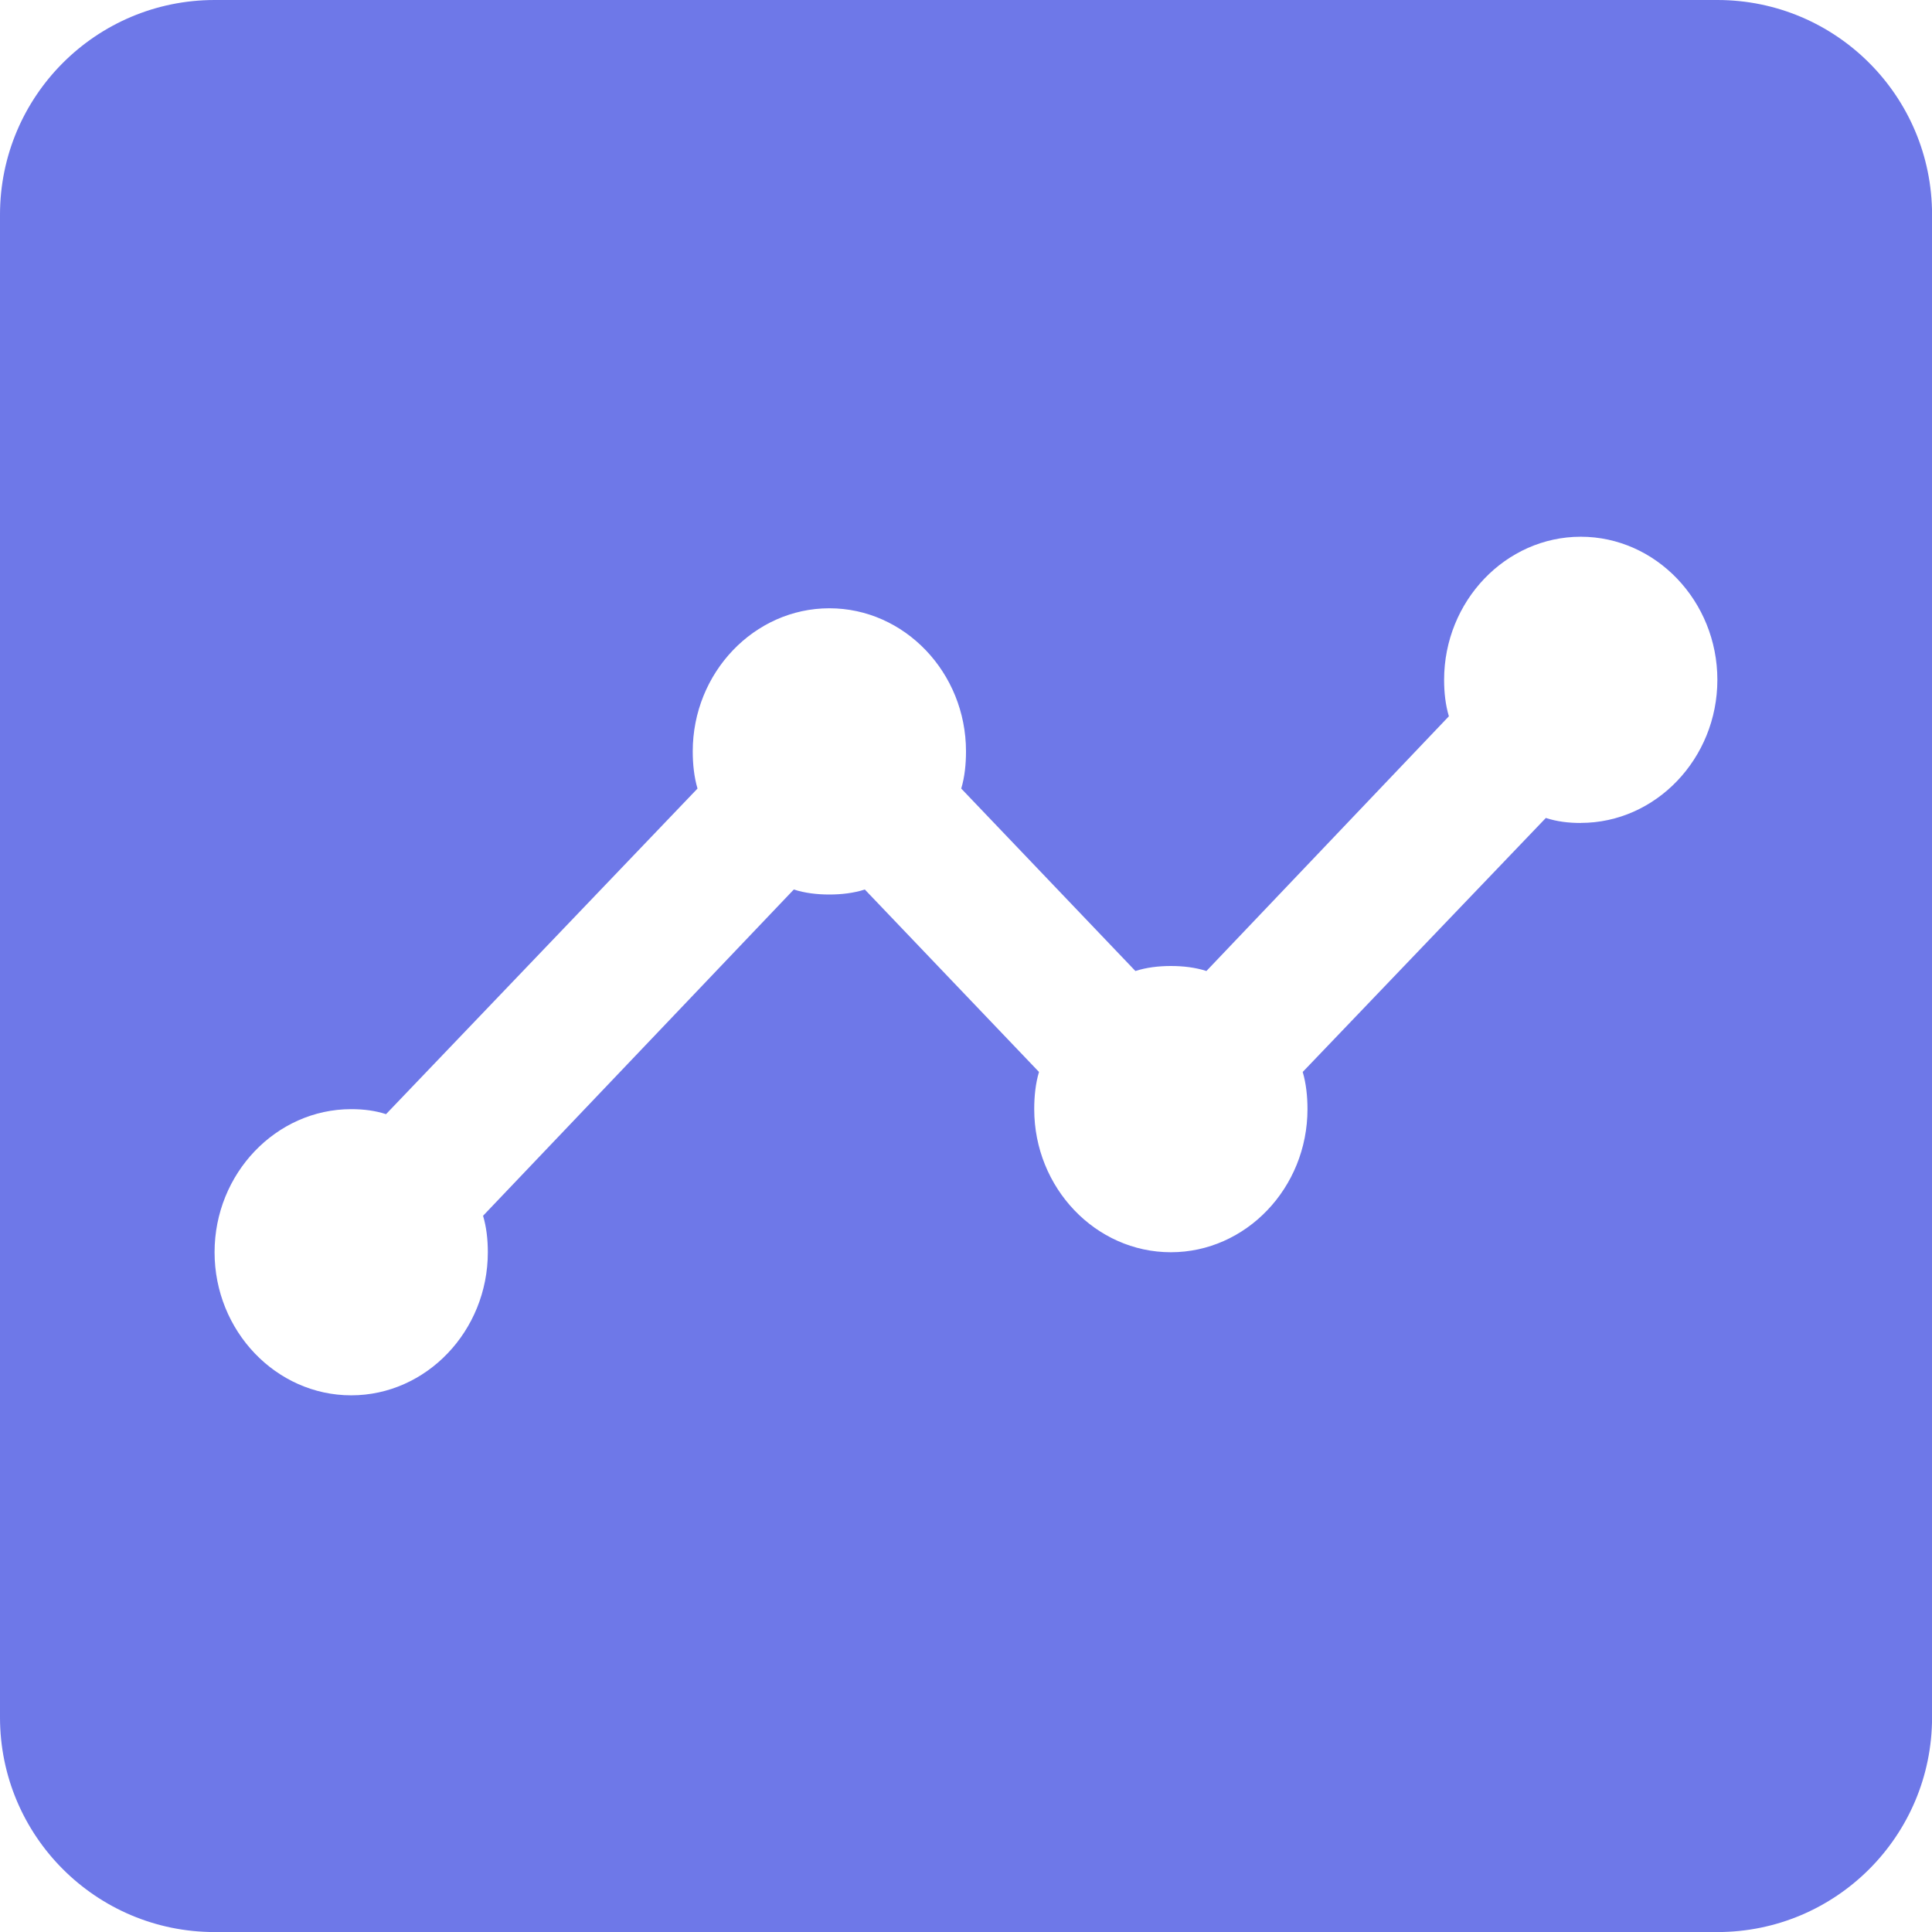
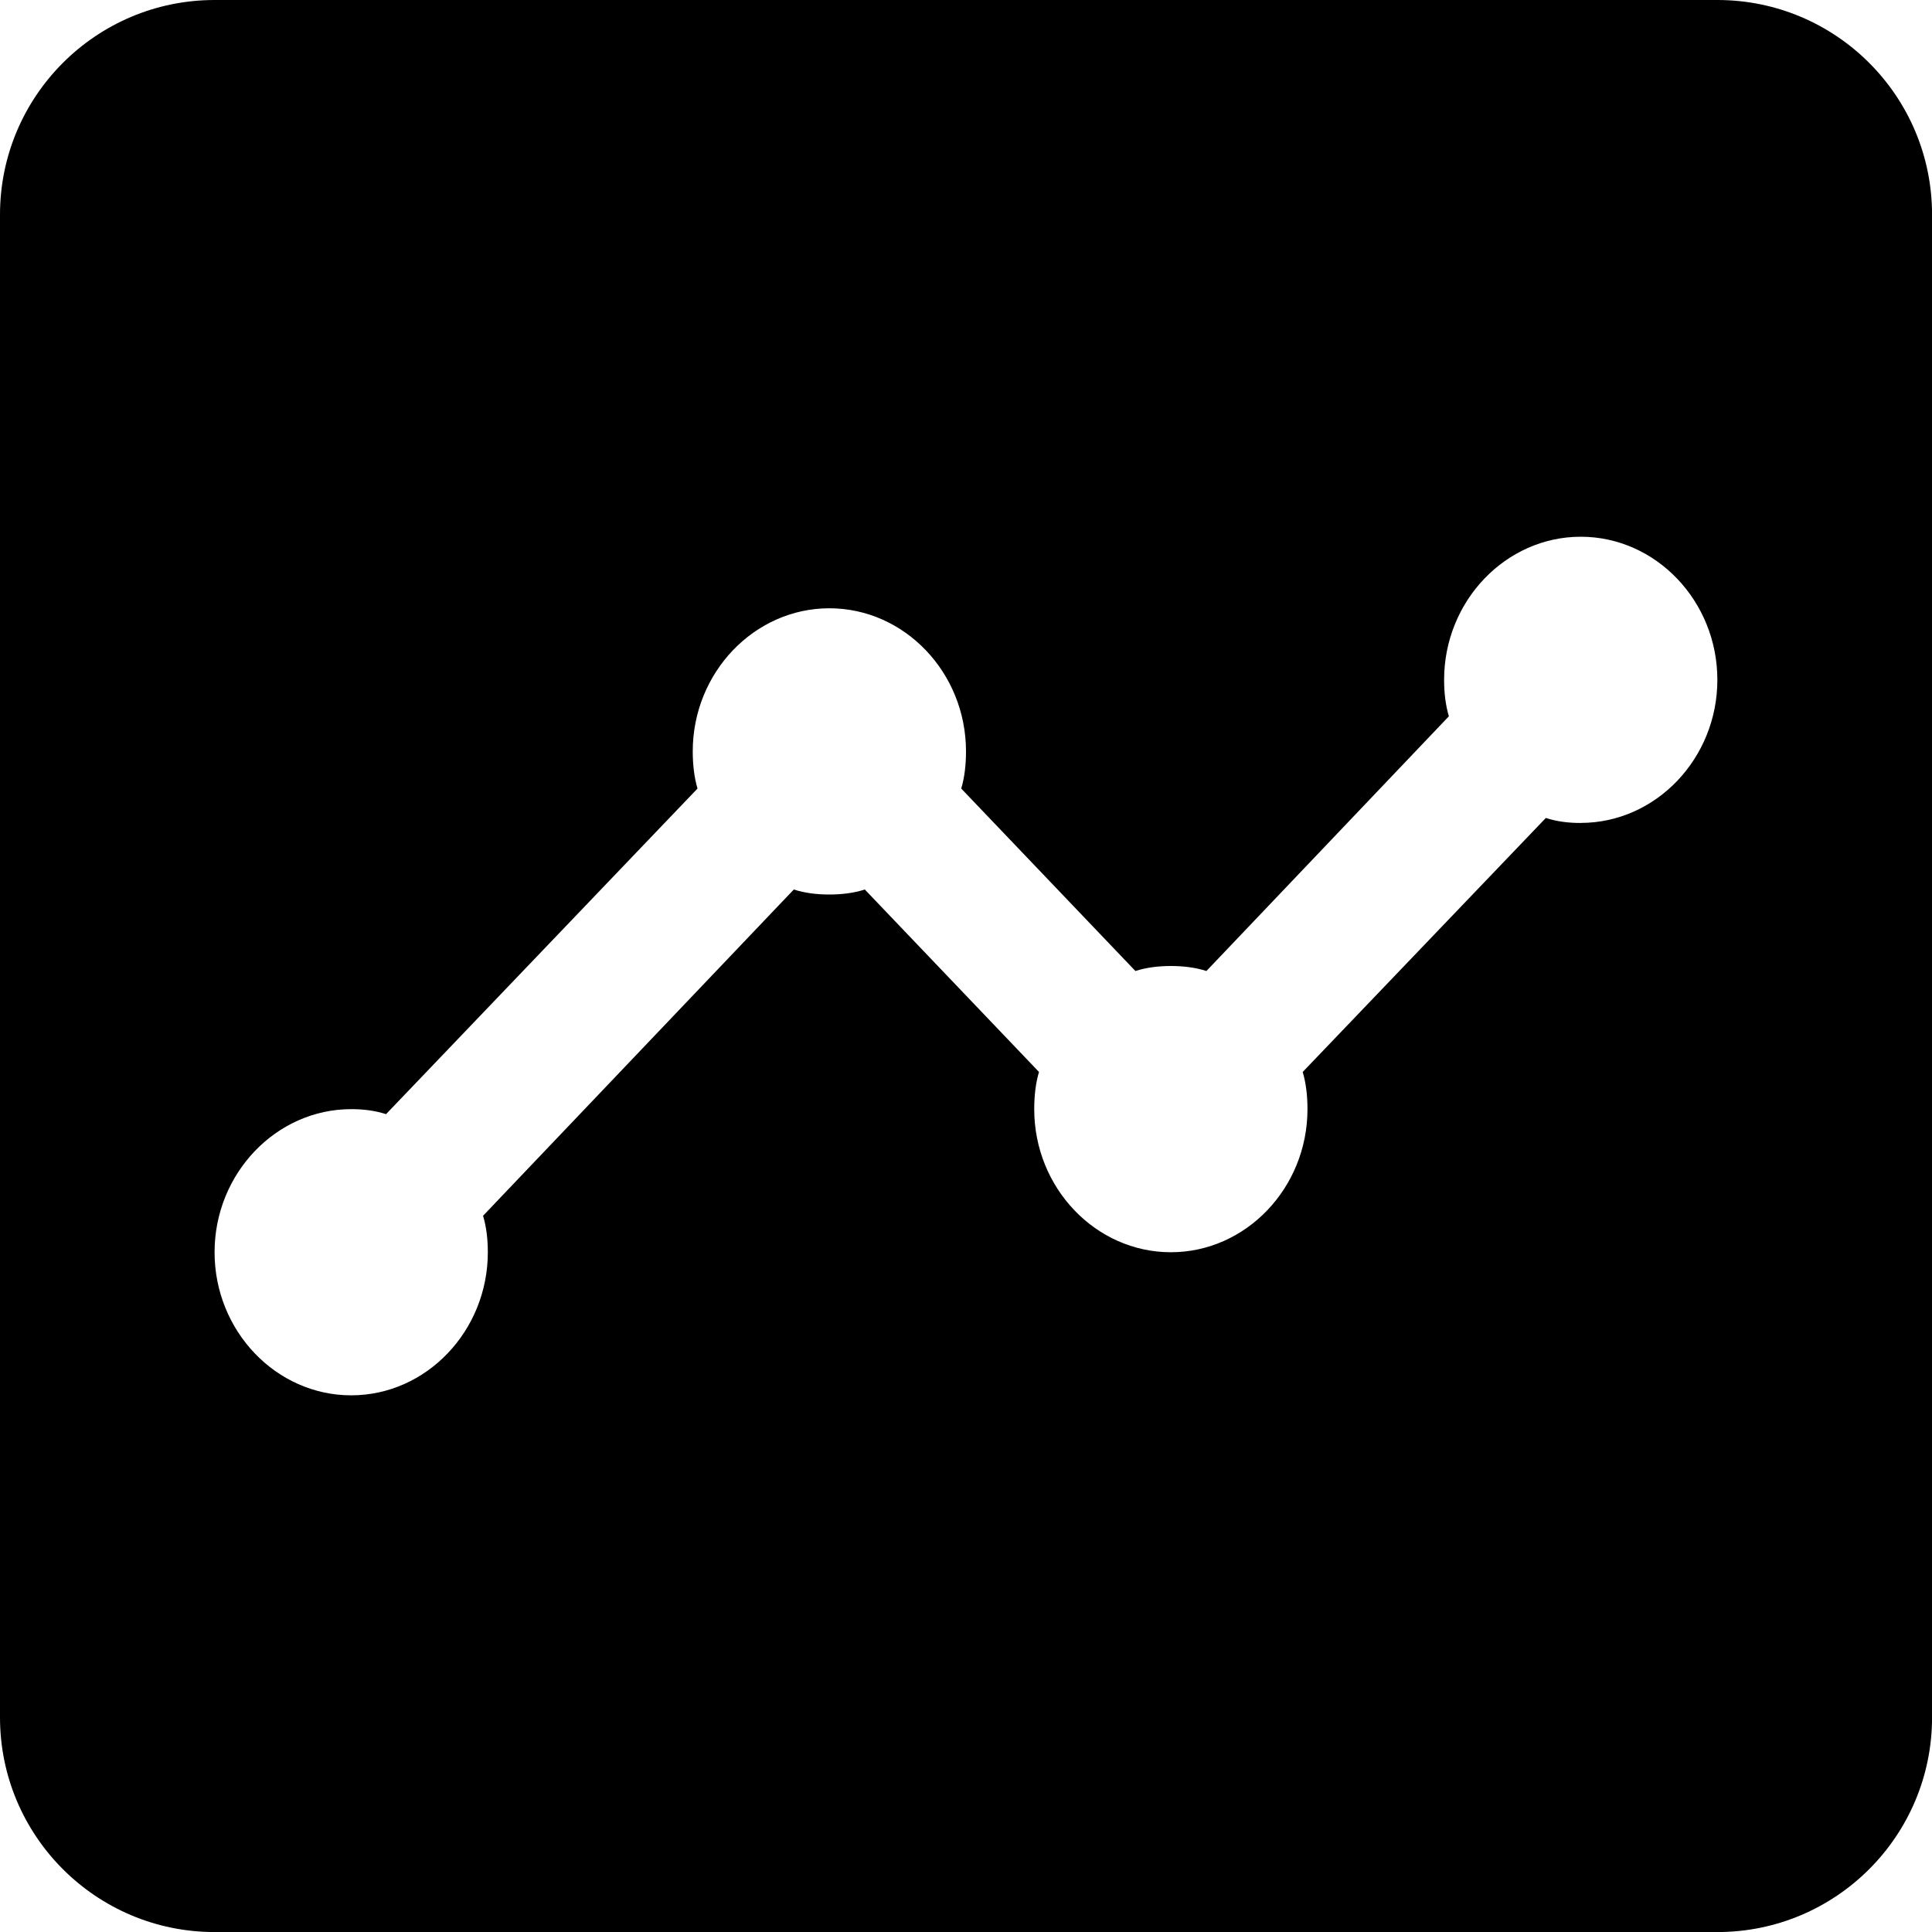
- <svg xmlns="http://www.w3.org/2000/svg" version="1.1" width="32" height="32" viewBox="0 0 32 32">
-   <path fill="#6e78e8" d="M3.556 0h24.889c1.964 0 3.556 1.592 3.556 3.556v24.889c0 1.964-1.592 3.556-3.556 3.556h-24.889c-1.964 0-3.556-1.592-3.556-3.556v-24.889c0-1.964 1.592-3.556 3.556-3.556zM26.182 13.63c1.244 0 2.263-1.067 2.263-2.37s-1.018-2.37-2.263-2.37c-1.244 0-2.263 1.067-2.263 2.37 0 0.213 0.023 0.415 0.079 0.604l-4.016 4.219c-0.181-0.059-0.385-0.083-0.588-0.083s-0.407 0.024-0.588 0.083l-2.885-3.022c0.057-0.19 0.079-0.403 0.079-0.616 0-1.304-1.018-2.37-2.263-2.37s-2.263 1.067-2.263 2.37c0 0.213 0.023 0.427 0.079 0.616l-5.159 5.393c-0.181-0.059-0.373-0.083-0.577-0.083-1.244 0-2.263 1.067-2.263 2.37s1.018 2.37 2.263 2.37 2.263-1.067 2.263-2.37c0-0.213-0.023-0.415-0.079-0.604l5.147-5.404c0.181 0.059 0.385 0.083 0.588 0.083s0.407-0.024 0.588-0.083l2.885 3.022c-0.057 0.19-0.079 0.403-0.079 0.616 0 1.304 1.018 2.37 2.263 2.37s2.263-1.067 2.263-2.37c0-0.213-0.023-0.427-0.079-0.616l4.027-4.207c0.181 0.059 0.373 0.083 0.577 0.083z" />
+ <svg xmlns="http://www.w3.org/2000/svg" version="1.1" viewBox="0 0 32 32">
+   <path fill="current" d="M3.556 0h24.889c1.964 0 3.556 1.592 3.556 3.556v24.889c0 1.964-1.592 3.556-3.556 3.556h-24.889c-1.964 0-3.556-1.592-3.556-3.556v-24.889c0-1.964 1.592-3.556 3.556-3.556zM26.182 13.63c1.244 0 2.263-1.067 2.263-2.37s-1.018-2.37-2.263-2.37c-1.244 0-2.263 1.067-2.263 2.37 0 0.213 0.023 0.415 0.079 0.604l-4.016 4.219c-0.181-0.059-0.385-0.083-0.588-0.083s-0.407 0.024-0.588 0.083l-2.885-3.022c0.057-0.19 0.079-0.403 0.079-0.616 0-1.304-1.018-2.37-2.263-2.37s-2.263 1.067-2.263 2.37c0 0.213 0.023 0.427 0.079 0.616l-5.159 5.393c-0.181-0.059-0.373-0.083-0.577-0.083-1.244 0-2.263 1.067-2.263 2.37s1.018 2.37 2.263 2.37 2.263-1.067 2.263-2.37c0-0.213-0.023-0.415-0.079-0.604l5.147-5.404c0.181 0.059 0.385 0.083 0.588 0.083s0.407-0.024 0.588-0.083l2.885 3.022c-0.057 0.19-0.079 0.403-0.079 0.616 0 1.304 1.018 2.37 2.263 2.37s2.263-1.067 2.263-2.37c0-0.213-0.023-0.427-0.079-0.616l4.027-4.207c0.181 0.059 0.373 0.083 0.577 0.083z" />
</svg>
